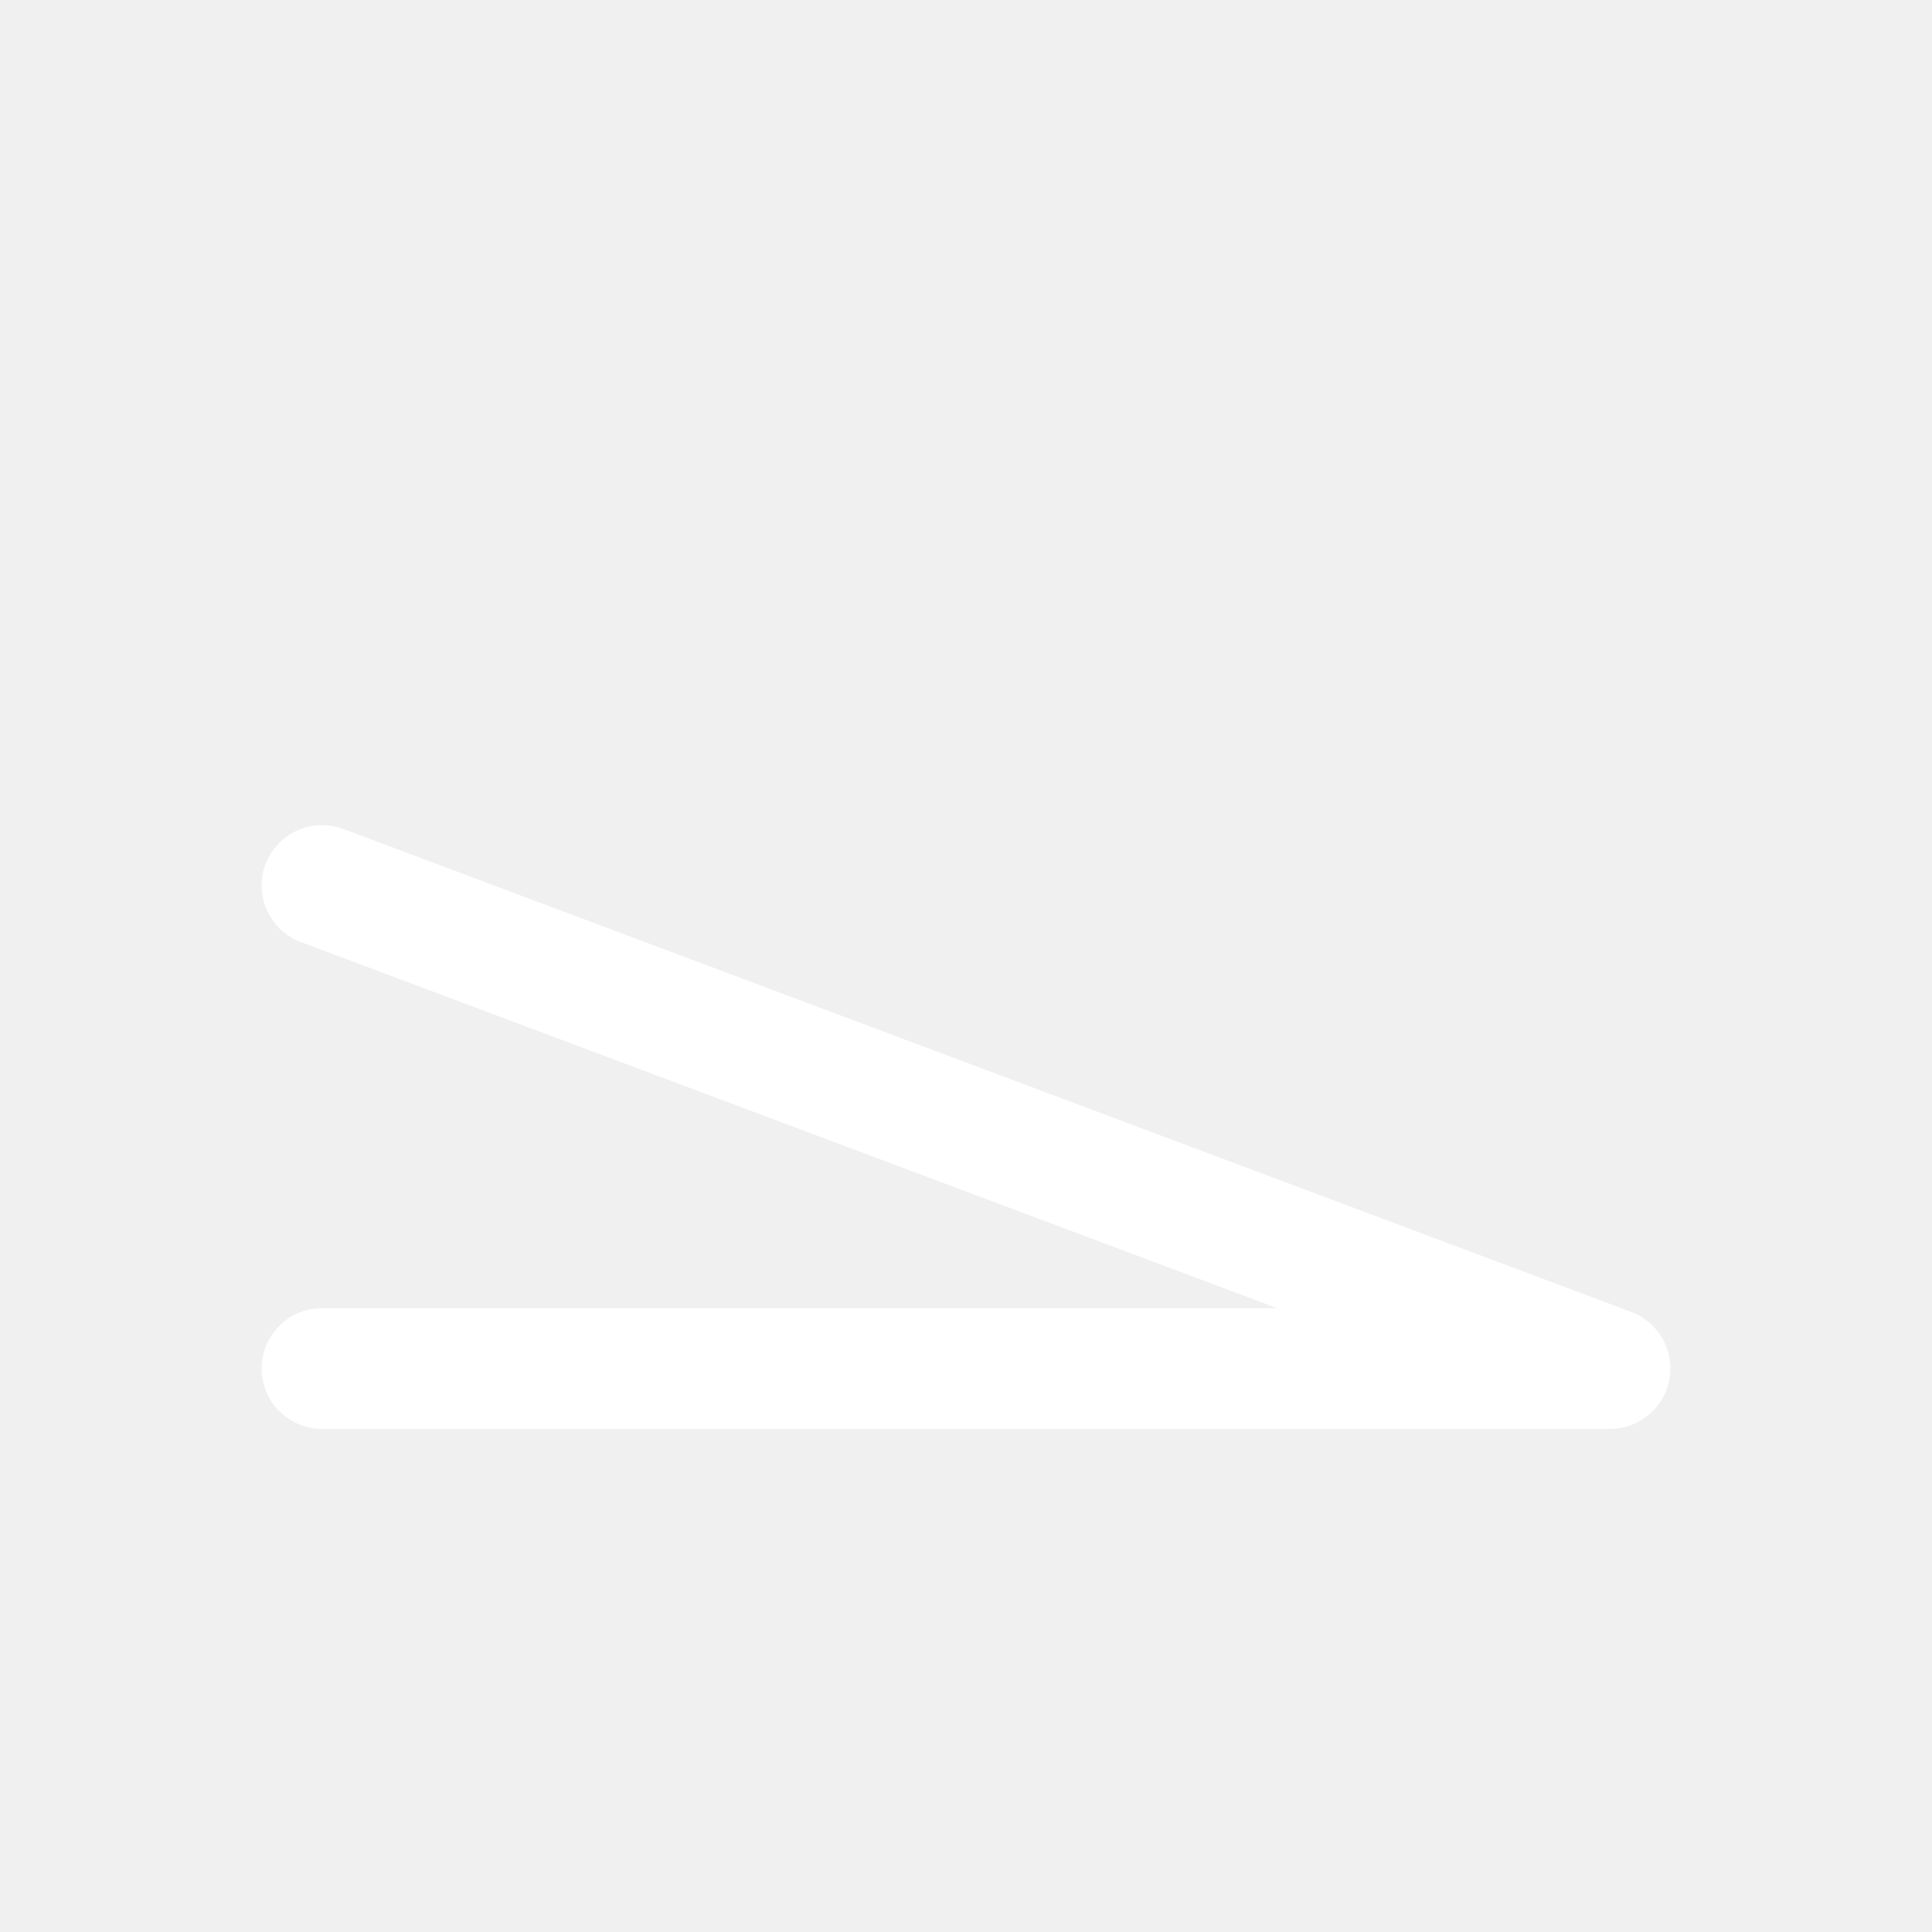
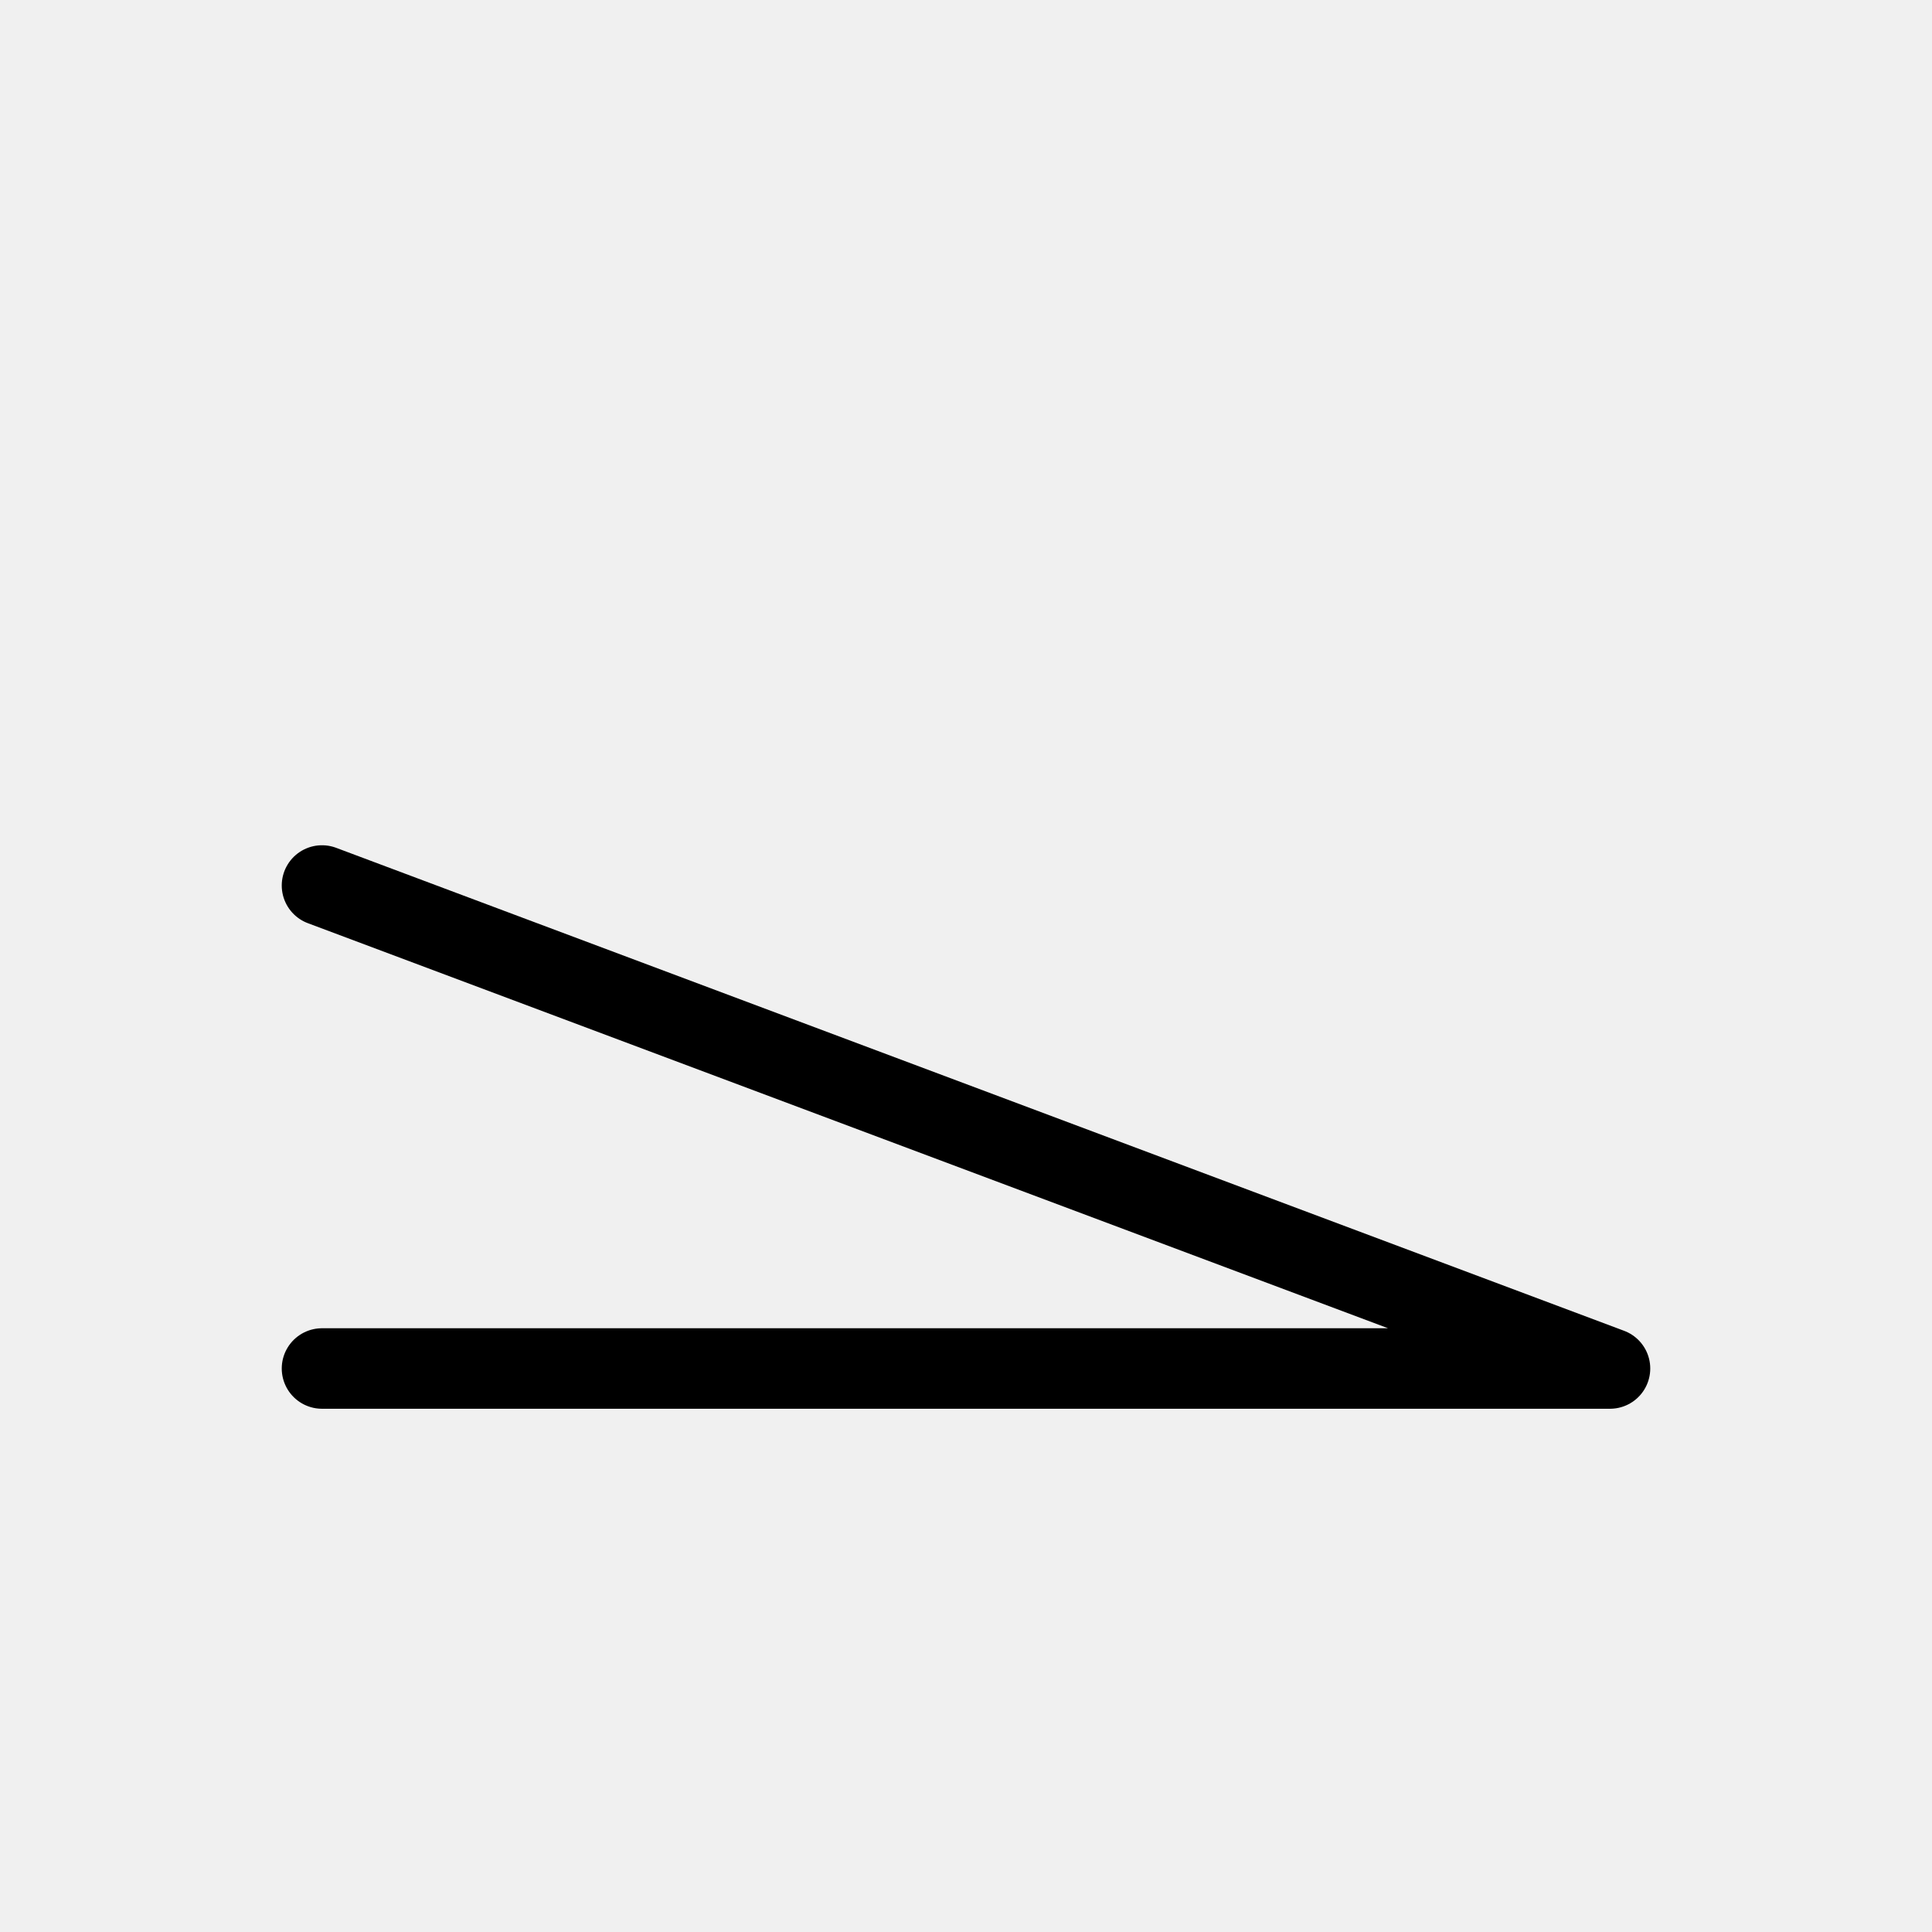
<svg xmlns="http://www.w3.org/2000/svg" width="24" height="24" viewBox="0 0 24 24" fill="none">
-   <path d="M4 11L20 17H4" stroke="white" stroke-width="1.5" stroke-linecap="round" stroke-linejoin="round" />
+   <path d="M4 11L20 17H4" stroke="currentColor" stroke-width="1" stroke-linecap="round" stroke-linejoin="round" />
</svg>
